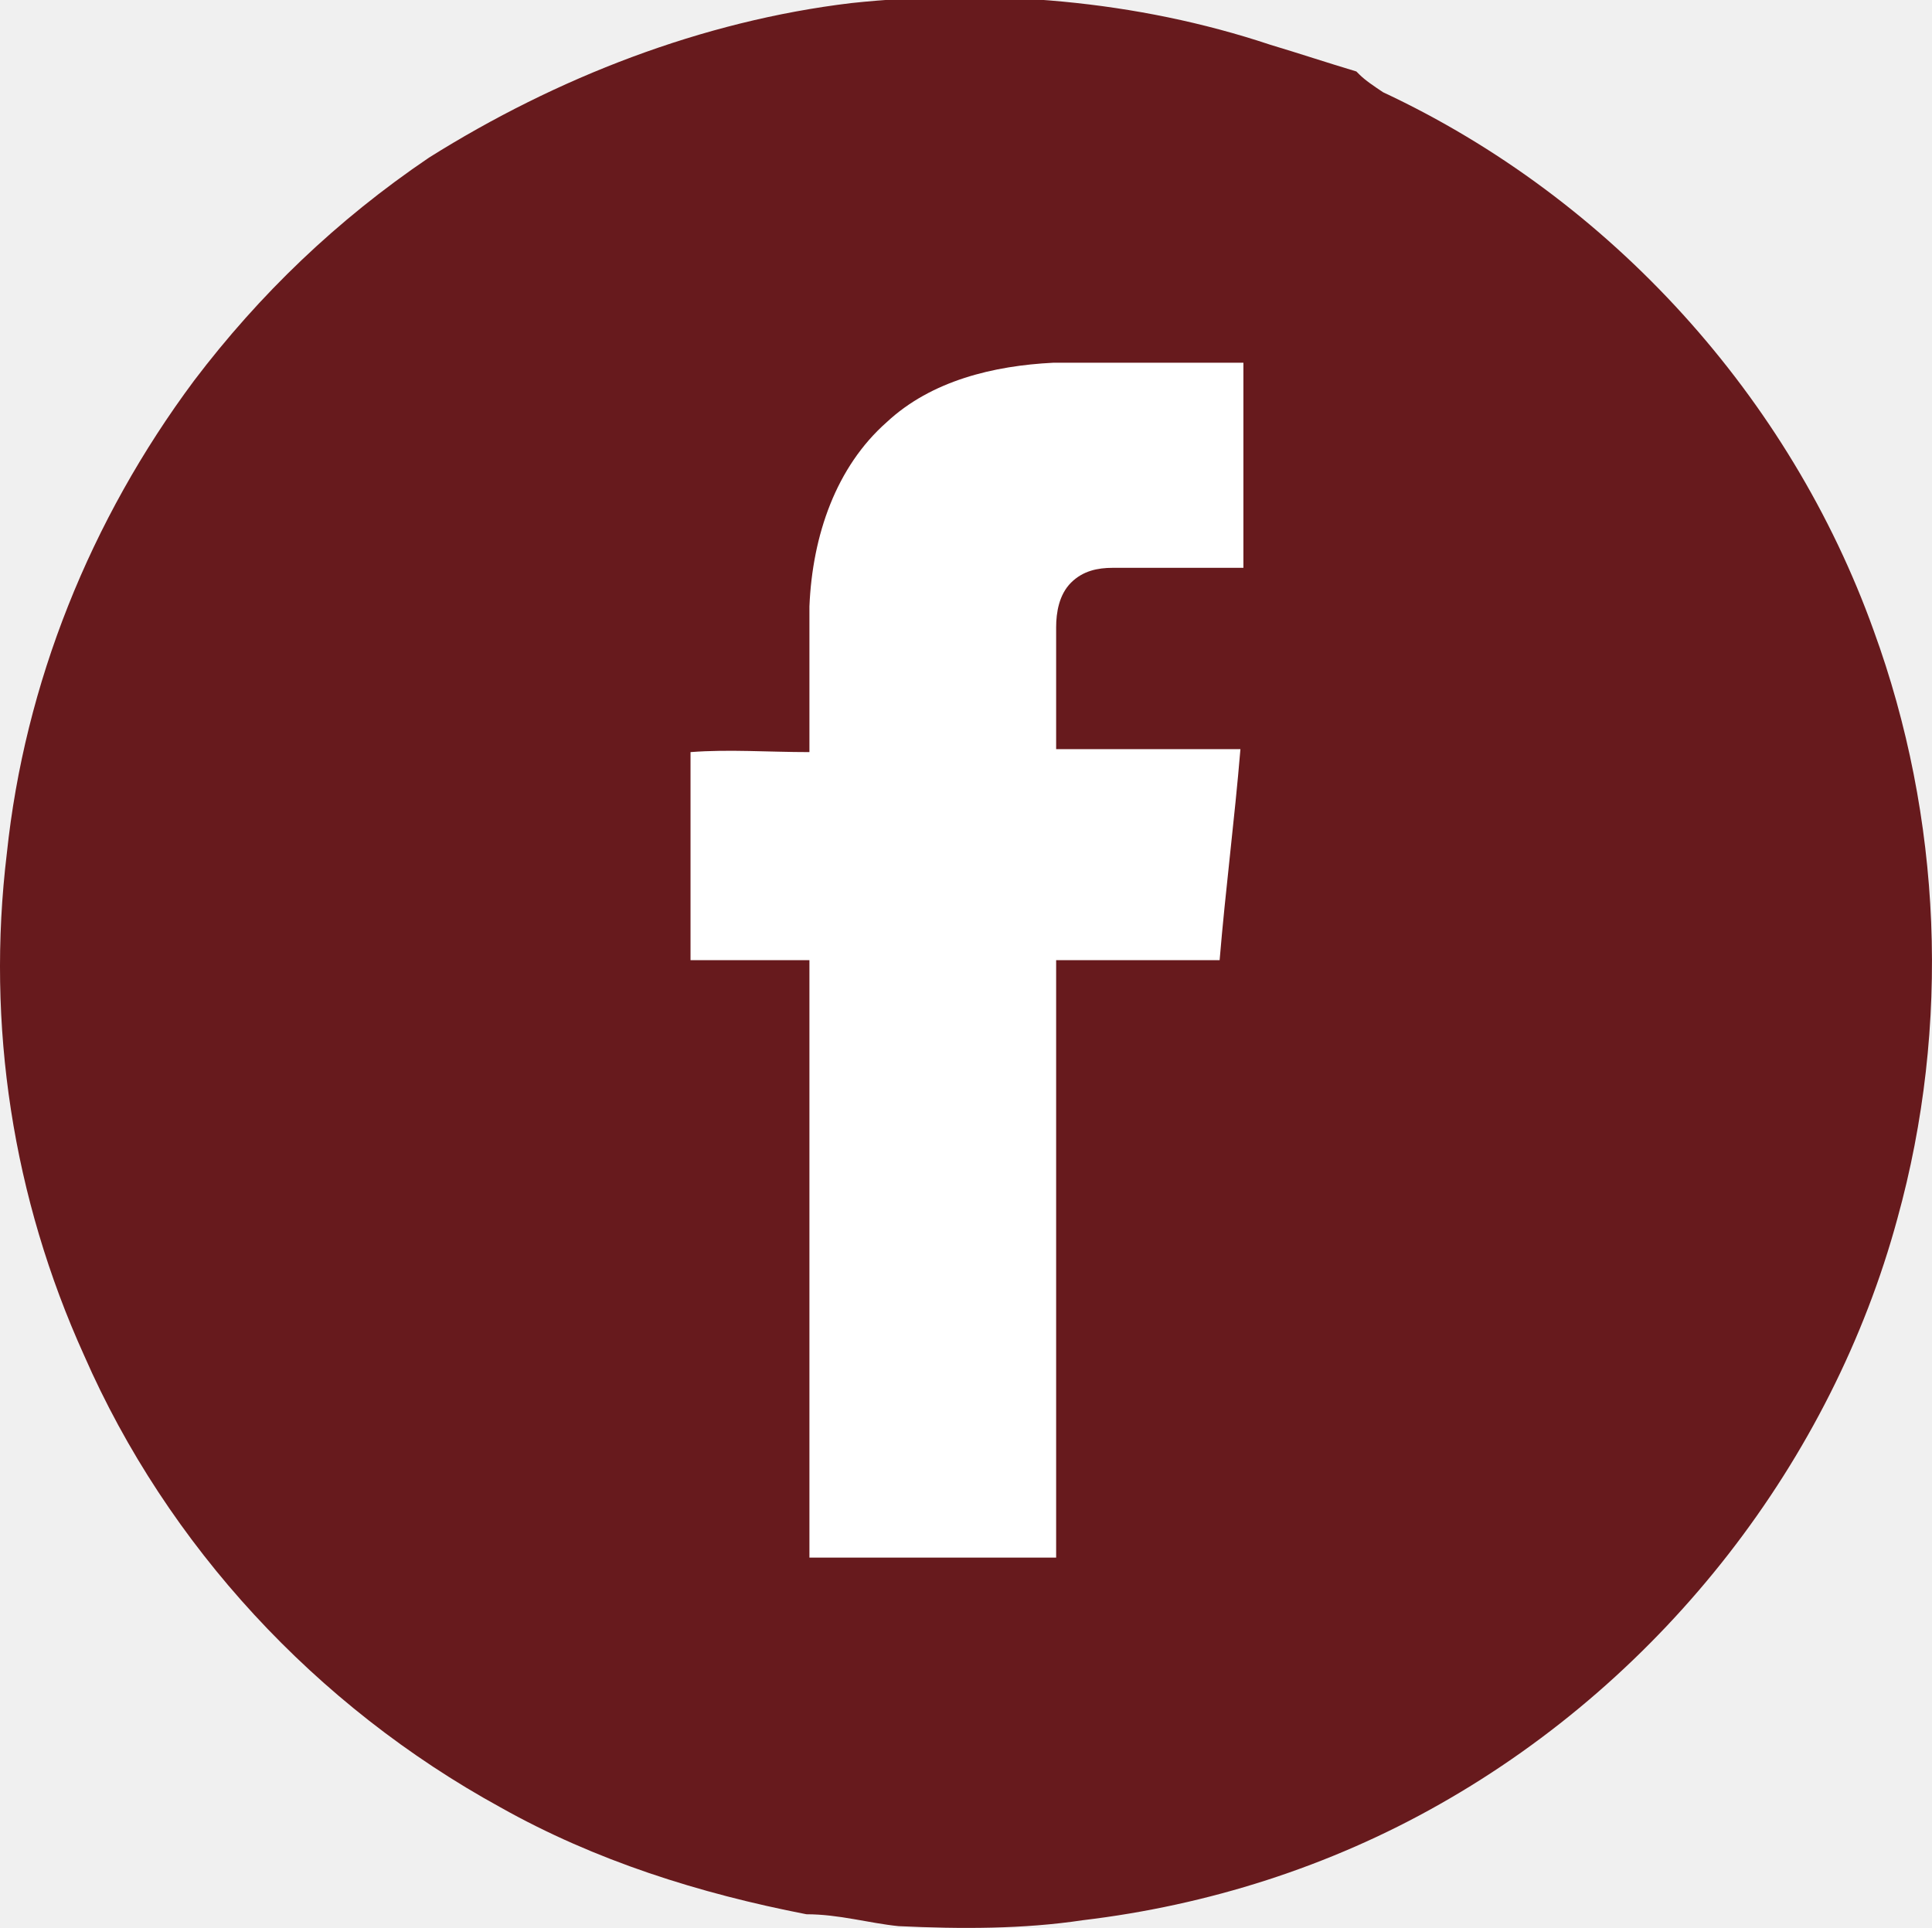
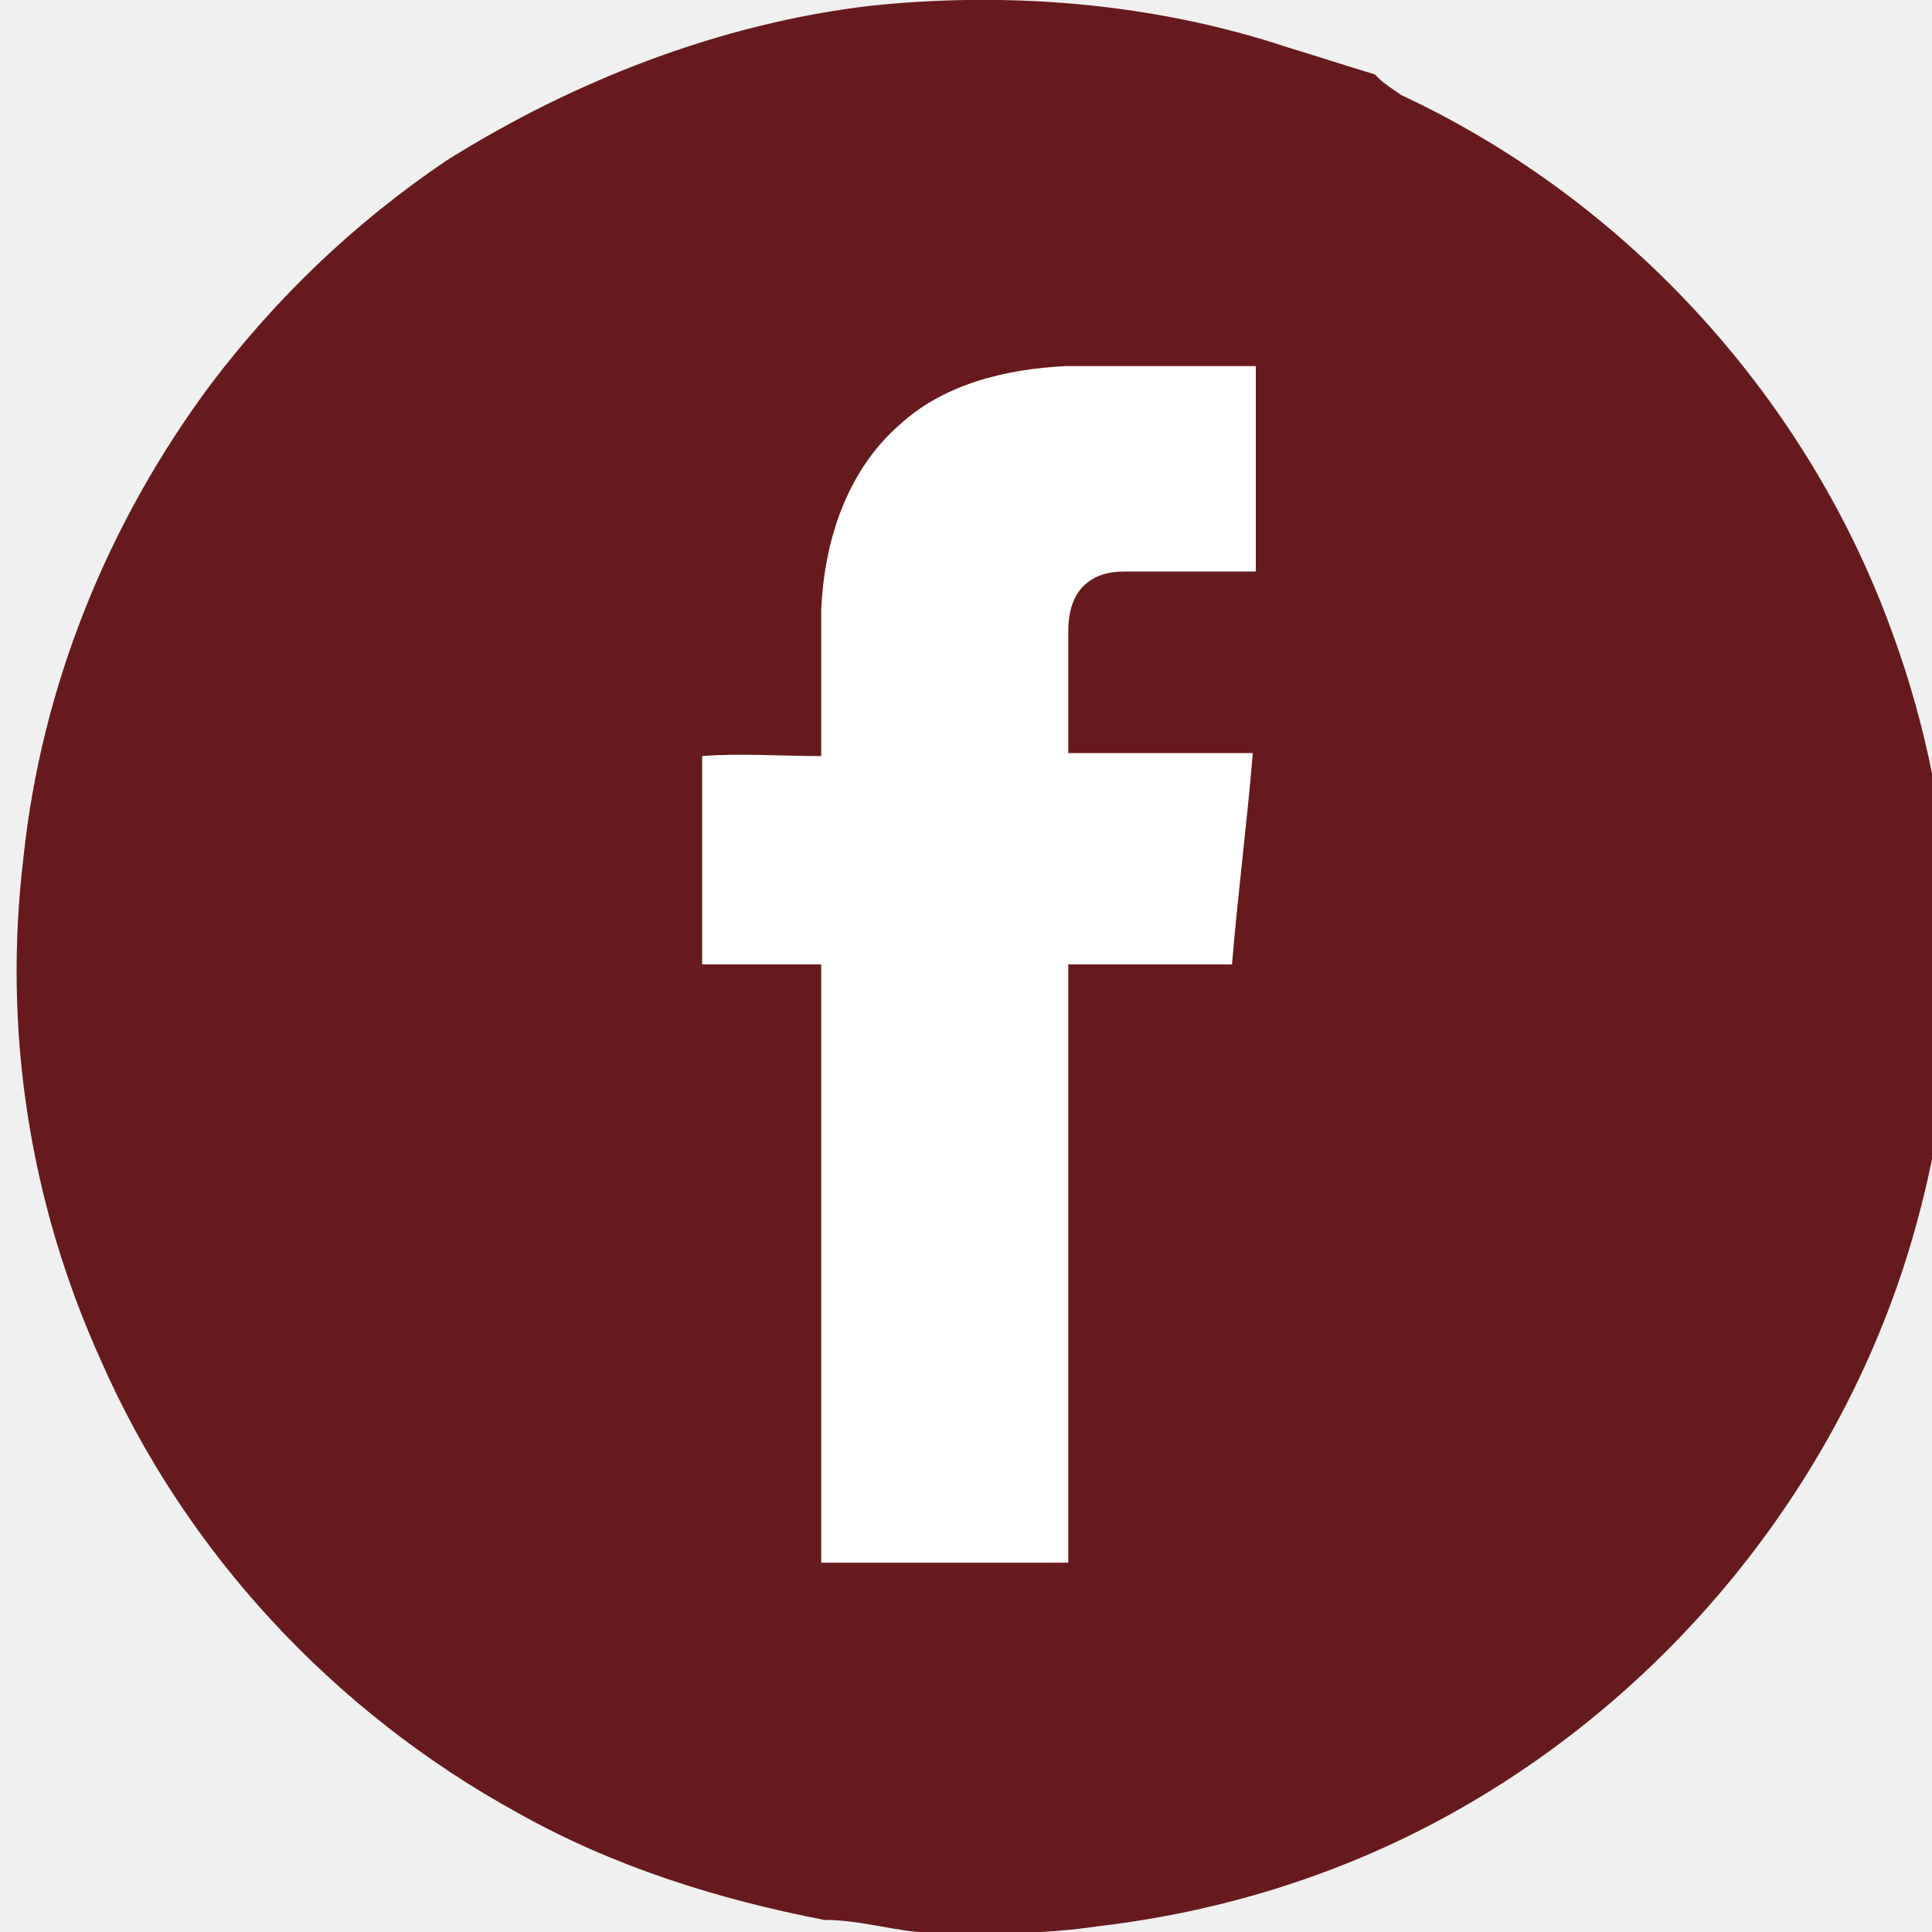
- <svg xmlns="http://www.w3.org/2000/svg" id="svg2777" version="1.1" viewBox="0 0 17.197 17.162" height="17.162mm" width="17.197mm">
-   <defs id="defs2771" />
-   <g transform="translate(-60.89166,-48.94553)" id="layer1">
-     <g id="g965" transform="matrix(0.2645833,0,0,0.2645833,15.92063,48.92019)">
-       <path class="st0" d="m 198.6,0.2 c 4.7,-0.5 9.6,-0.1 14.1,1.4 1,0.3 1.9,0.6 2.9,0.9 l 0.1,0.1 c 0.2,0.2 0.5,0.4 0.8,0.6 7.7,3.6 13.7,10.3 16.5,18.1 2.3,6.3 2.6,13.3 0.8,19.8 -2.2,8.1 -7.8,15.4 -15.4,19.7 -3.7,2.1 -7.8,3.4 -12,3.9 -2,0.3 -4.1,0.3 -6.2,0.2 -1,-0.1 -2,-0.4 -3.1,-0.4 -3.6,-0.7 -7.1,-1.8 -10.3,-3.6 -6.2,-3.4 -11.2,-8.8 -14,-15.2 -2.4,-5.3 -3.3,-11.1 -2.6,-16.9 0.6,-5.7 2.8,-11.2 6.3,-15.9 2.2,-2.9 4.8,-5.4 7.9,-7.5 4.3,-2.7 9.2,-4.6 14.2,-5.2" id="path961" style="fill:#671a1d" />
-       <path class="st2" d="m 199.8,14.3 c 1.5,-1.4 3.6,-1.9 5.6,-2 2.1,0 4.3,0 6.4,0 0,2.3 0,4.6 0,6.9 -1.5,0 -2.9,0 -4.4,0 -0.5,0 -1,0.1 -1.4,0.5 -0.4,0.4 -0.5,1 -0.5,1.5 0,1.4 0,2.7 0,4.1 2.1,0 4.1,0 6.2,0 -0.2,2.4 -0.5,4.7 -0.7,7.1 -1.8,0 -3.7,0 -5.5,0 0,6.7 0,13.4 0,20.1 -2.8,0 -5.5,0 -8.3,0 0,-6.7 0,-13.4 0,-20.1 -1.3,0 -2.6,0 -4,0 0,-2.3 0,-4.7 0,-7 1.3,-0.1 2.6,0 4,0 0,-1.6 0,-3.3 0,-4.9 0.1,-2.4 0.9,-4.7 2.6,-6.2 z" id="path963" style="fill:#ffffff" />
+ <svg xmlns="http://www.w3.org/2000/svg" width="17.2mm" height="17.2mm" version="1.1" viewBox="0 0 17.2 17.2">
+   <g transform="translate(-60.9 -48.9)">
+     <g transform="matrix(.265 0 0 .265 15.9 48.9)">
+       <path class="st0" d="m199 0.2c4.7-0.5 9.6-0.1 14.1 1.4 1 0.3 1.9 0.6 2.9 0.9l0.1 0.1c0.2 0.2 0.5 0.4 0.8 0.6 7.7 3.6 13.7 10.3 16.5 18.1 2.3 6.3 2.6 13.3 0.8 19.8-2.2 8.1-7.8 15.4-15.4 19.7-3.7 2.1-7.8 3.4-12 3.9-2 0.3-4.1 0.3-6.2 0.2-1-0.1-2-0.4-3.1-0.4-3.6-0.7-7.1-1.8-10.3-3.6-6.2-3.4-11.2-8.8-14-15.2-2.4-5.3-3.3-11.1-2.6-16.9 0.6-5.7 2.8-11.2 6.3-15.9 2.2-2.9 4.8-5.4 7.9-7.5 4.3-2.7 9.2-4.6 14.2-5.2" fill="#671a1d" />
+       <path class="st2" d="m200 14.3c1.5-1.4 3.6-1.9 5.6-2h6.4v6.9h-4.4c-0.5 0-1 0.1-1.4 0.5s-0.5 1-0.5 1.5v4.1h6.2c-0.2 2.4-0.5 4.7-0.7 7.1h-5.5v20.1h-8.3v-20.1h-4v-7c1.3-0.1 2.6 0 4 0v-4.9c0.1-2.4 0.9-4.7 2.6-6.2z" fill="#fff" />
    </g>
  </g>
</svg>
